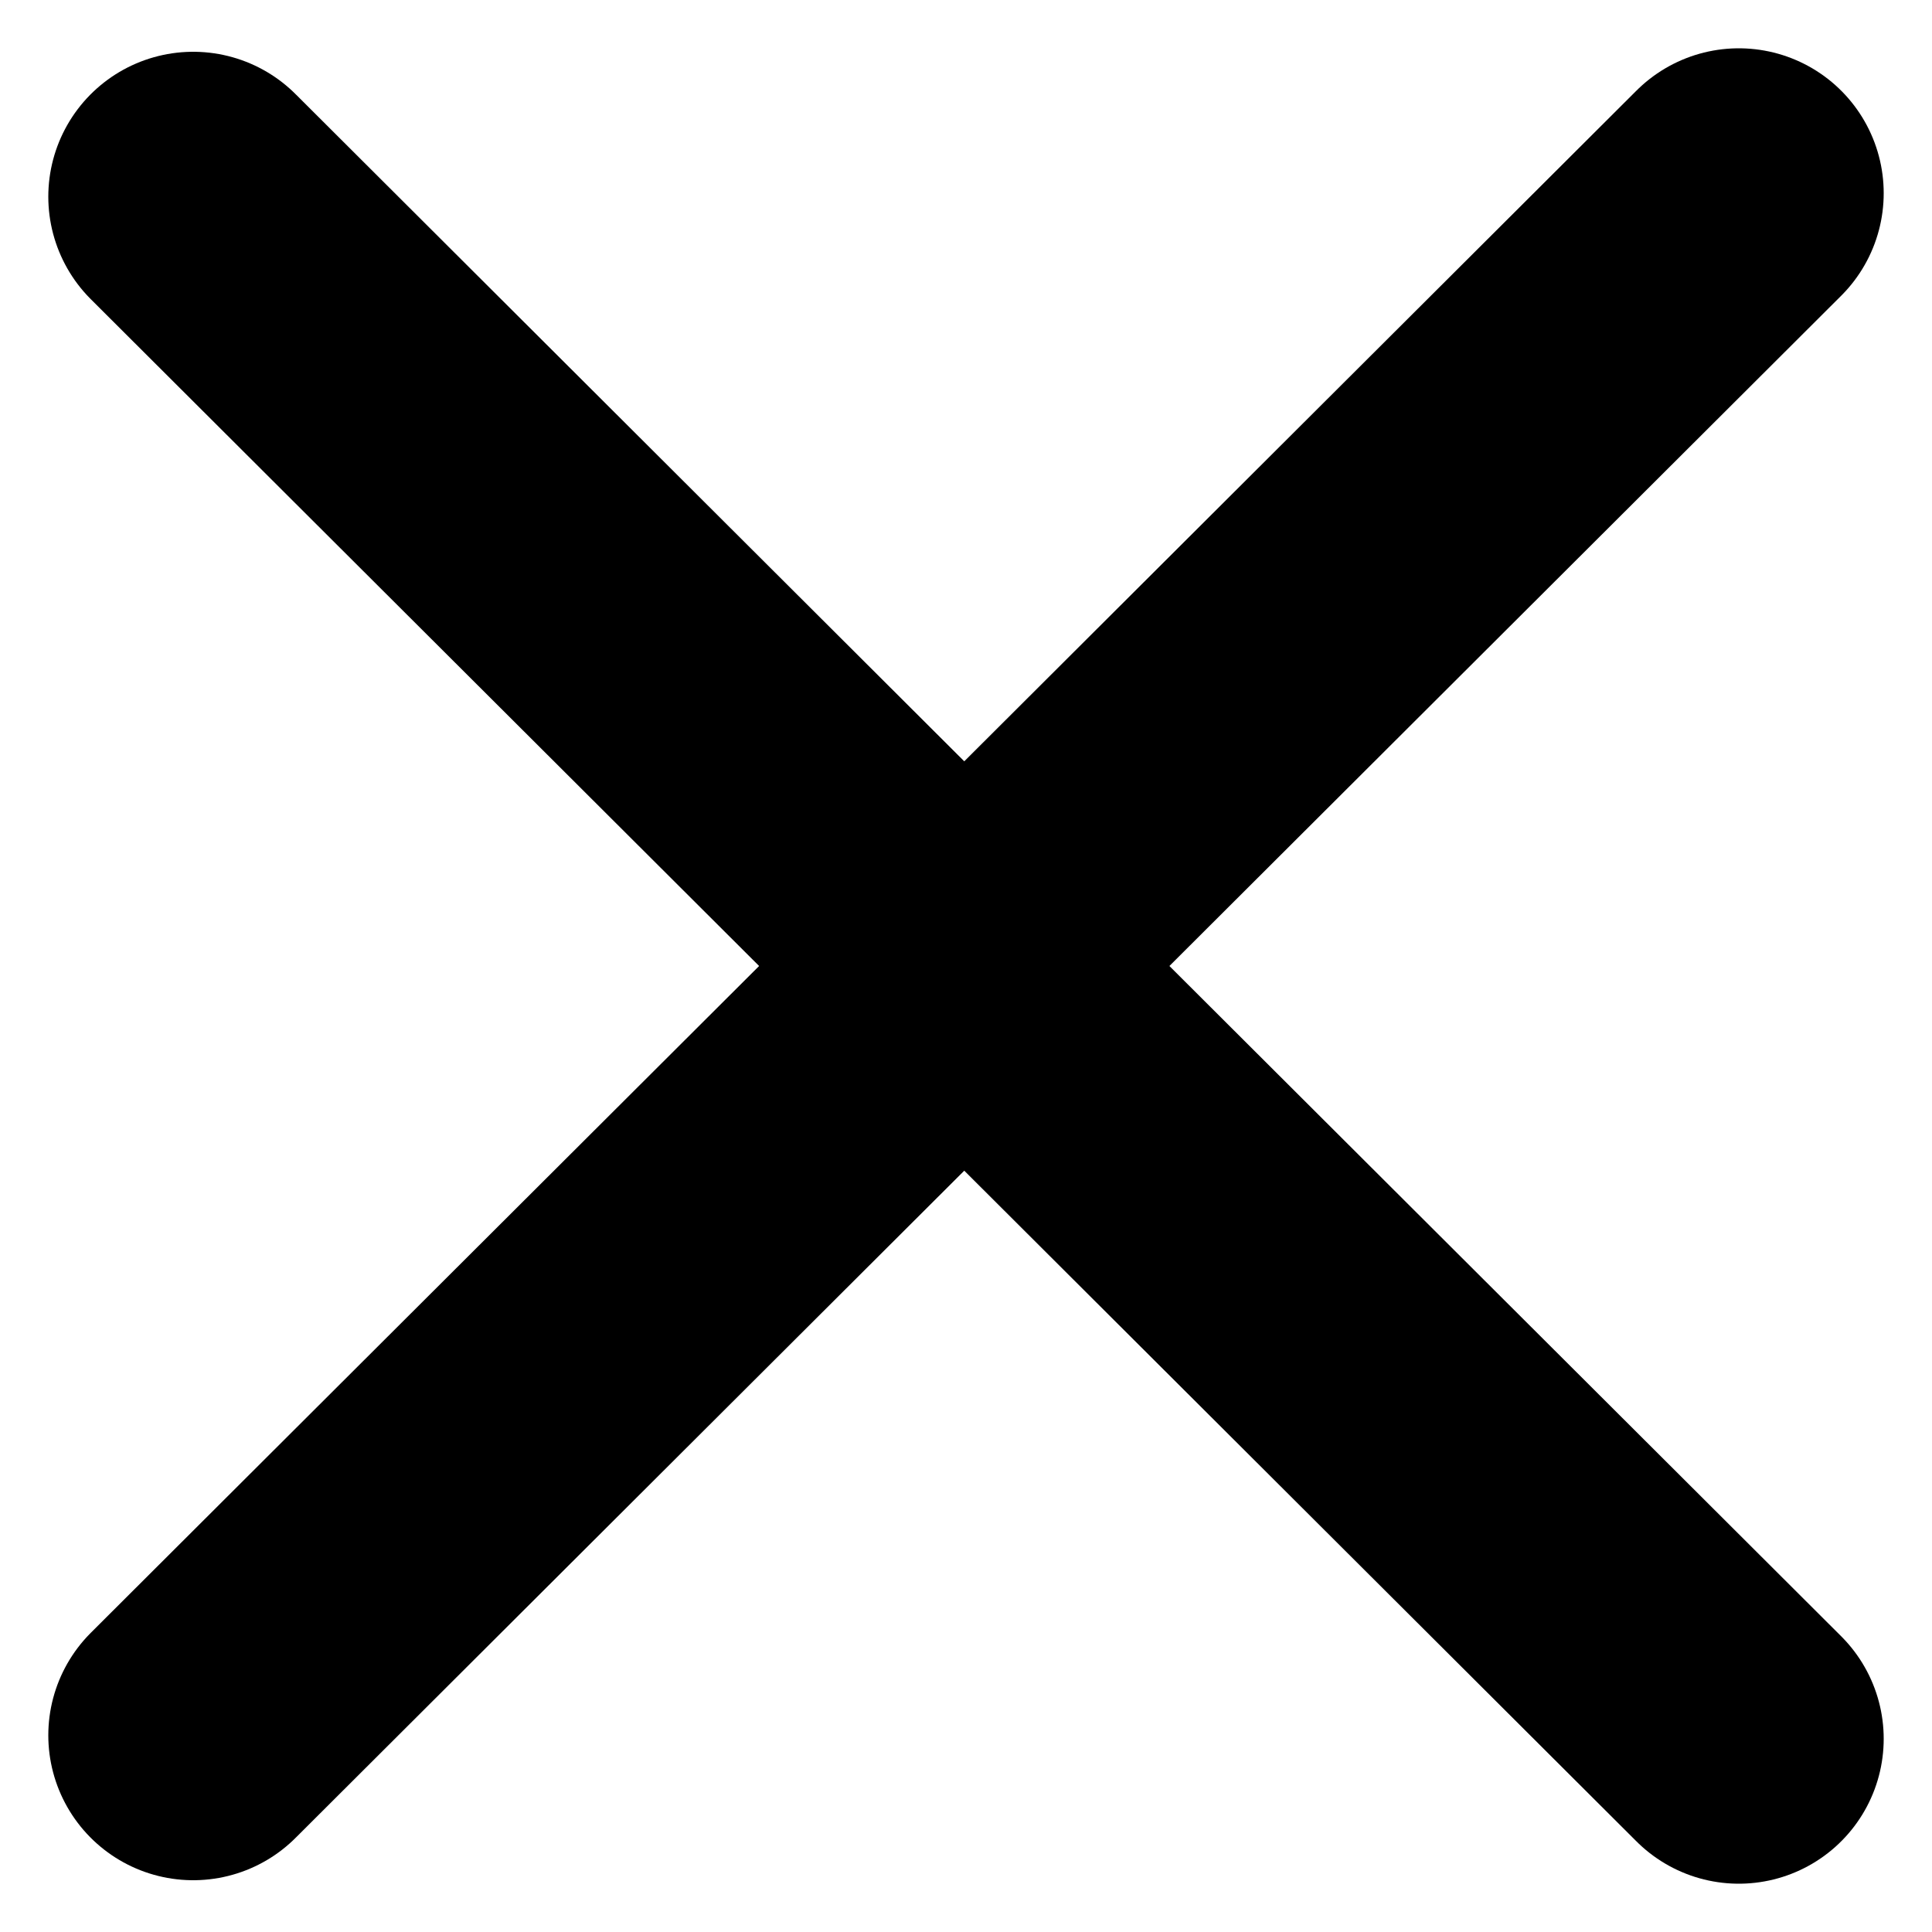
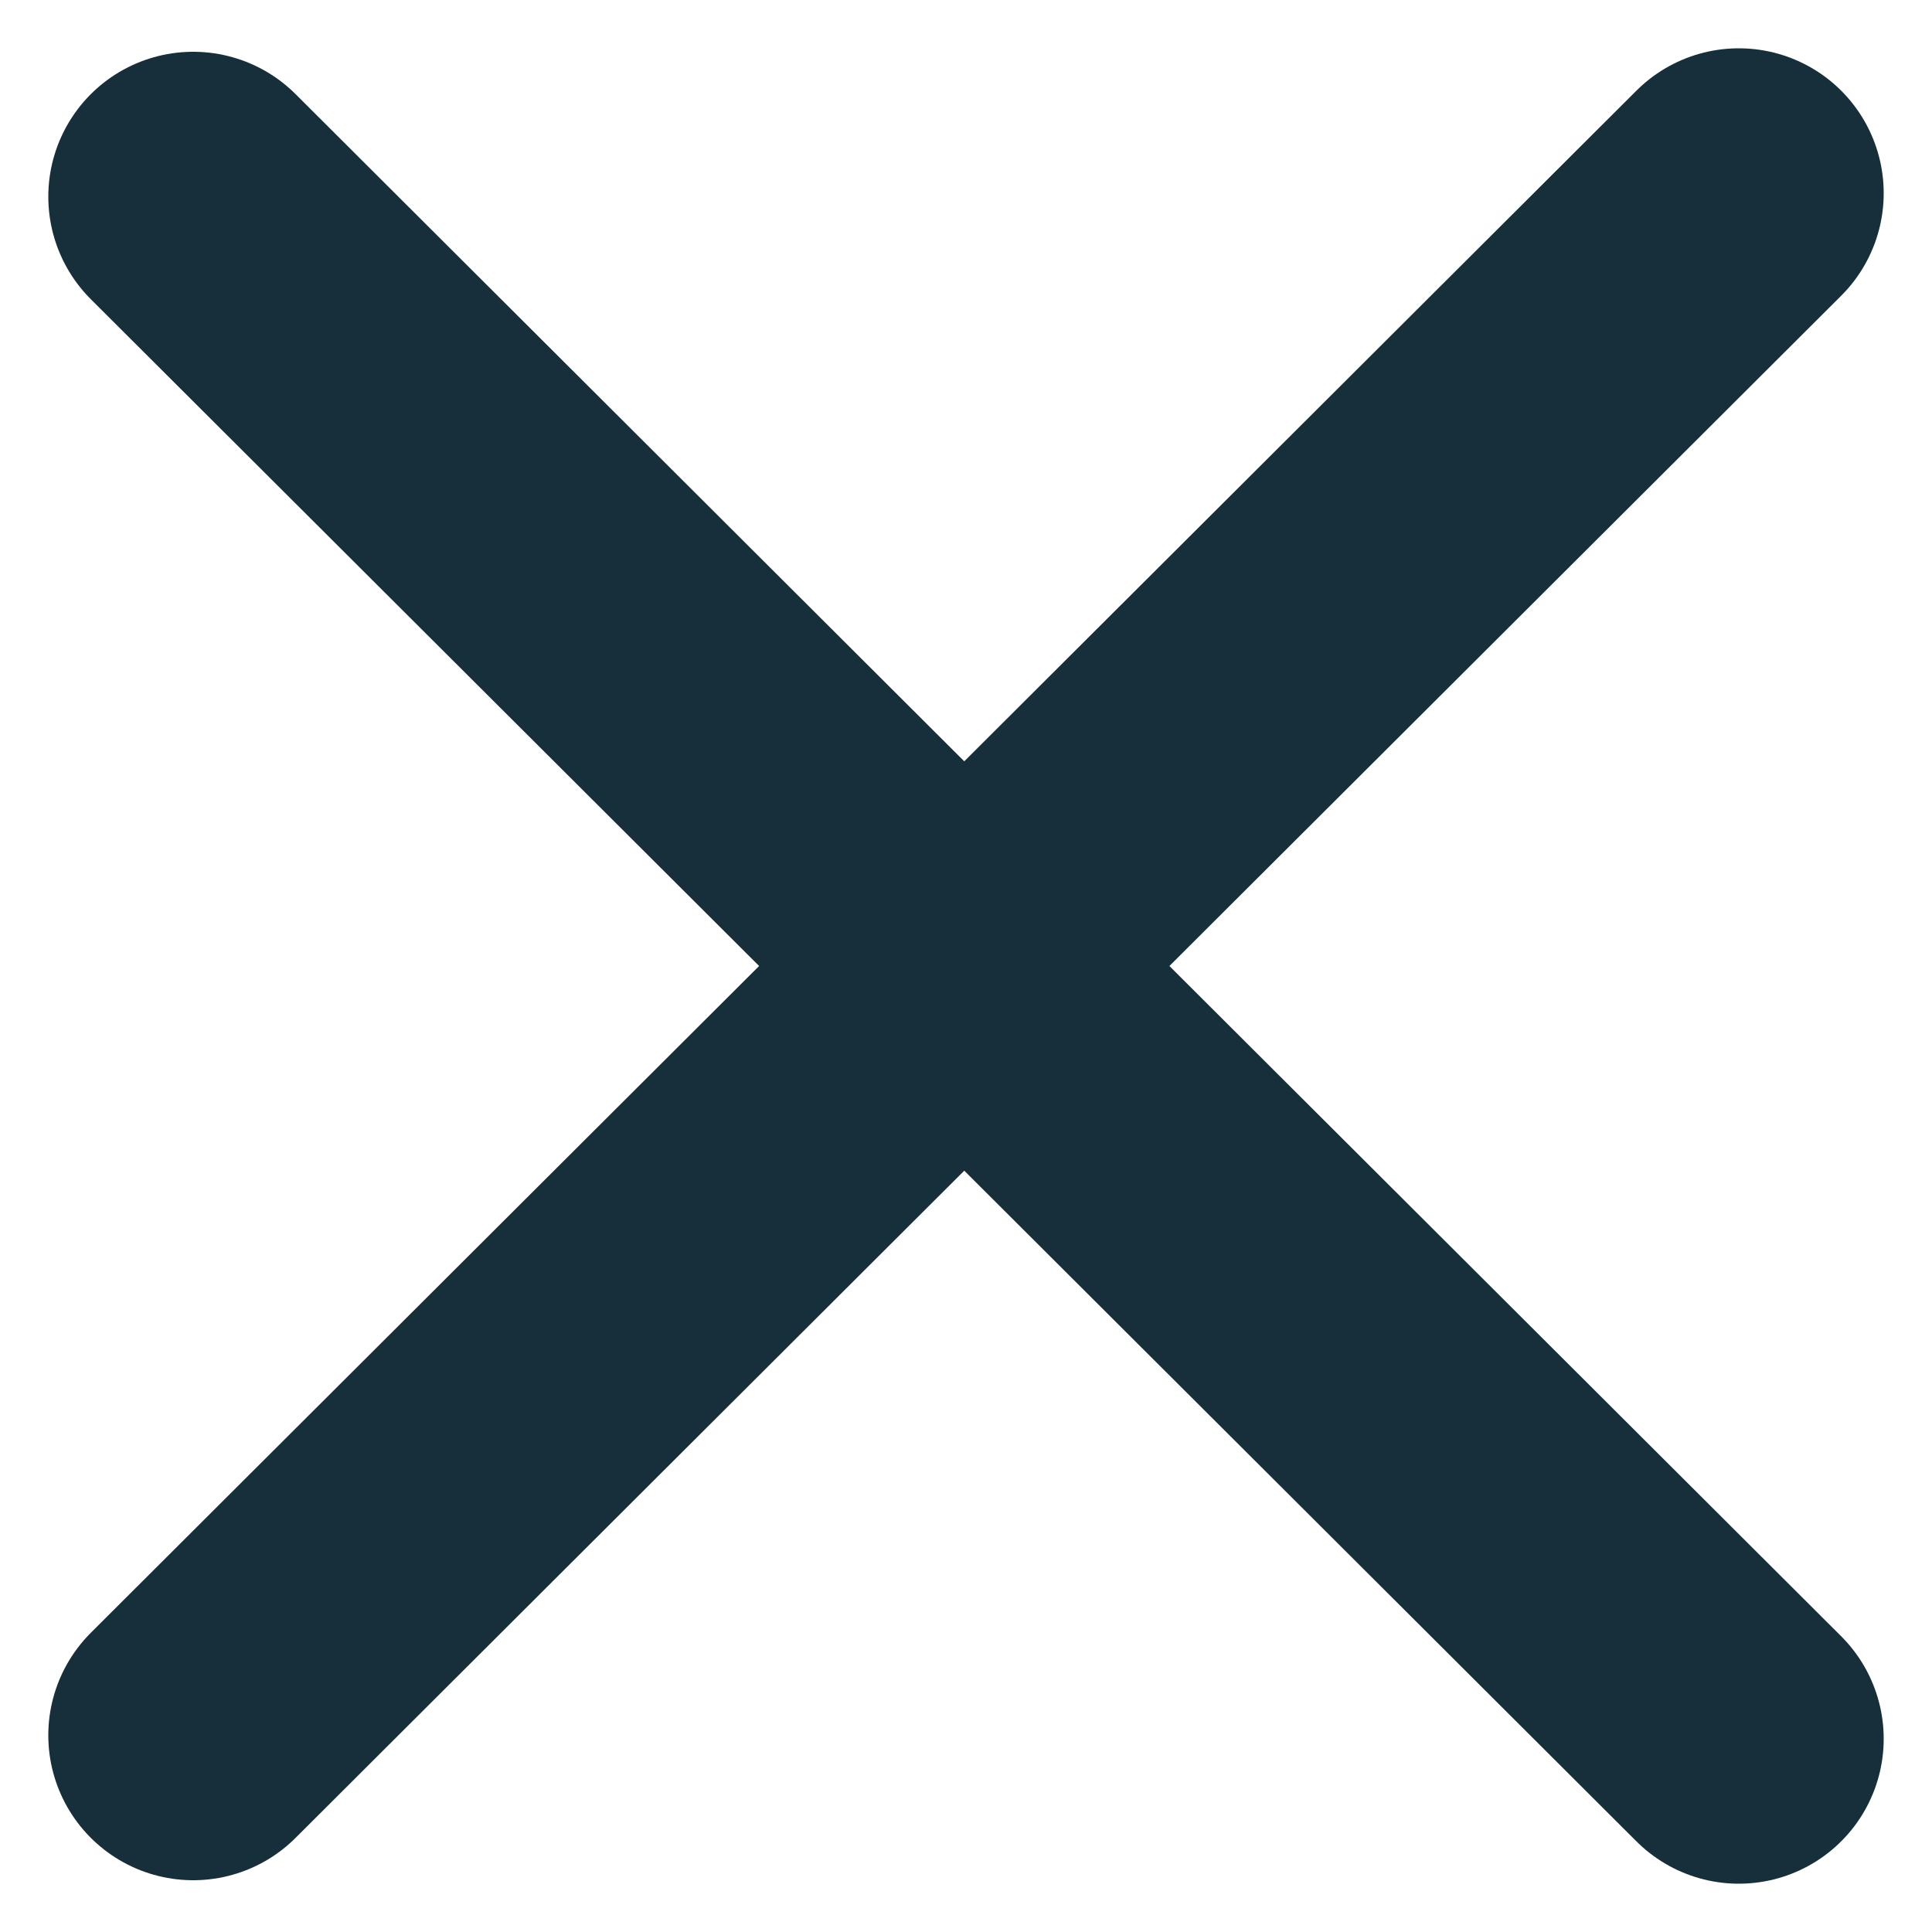
<svg xmlns="http://www.w3.org/2000/svg" width="20" height="20" viewBox="0 0 20 20" fill="none">
-   <path d="M2 2.036L18 18" stroke="black" stroke-width="3" stroke-linecap="round" />
-   <path d="M18 2L2 17.964" stroke="black" stroke-width="3" stroke-linecap="round" />
+   <path d="M2 2.036L18 18" stroke="#172E3B" stroke-width="3" stroke-linecap="round" />
+   <path d="M18 2L2 17.964" stroke="#172E3B" stroke-width="3" stroke-linecap="round" />
</svg>
